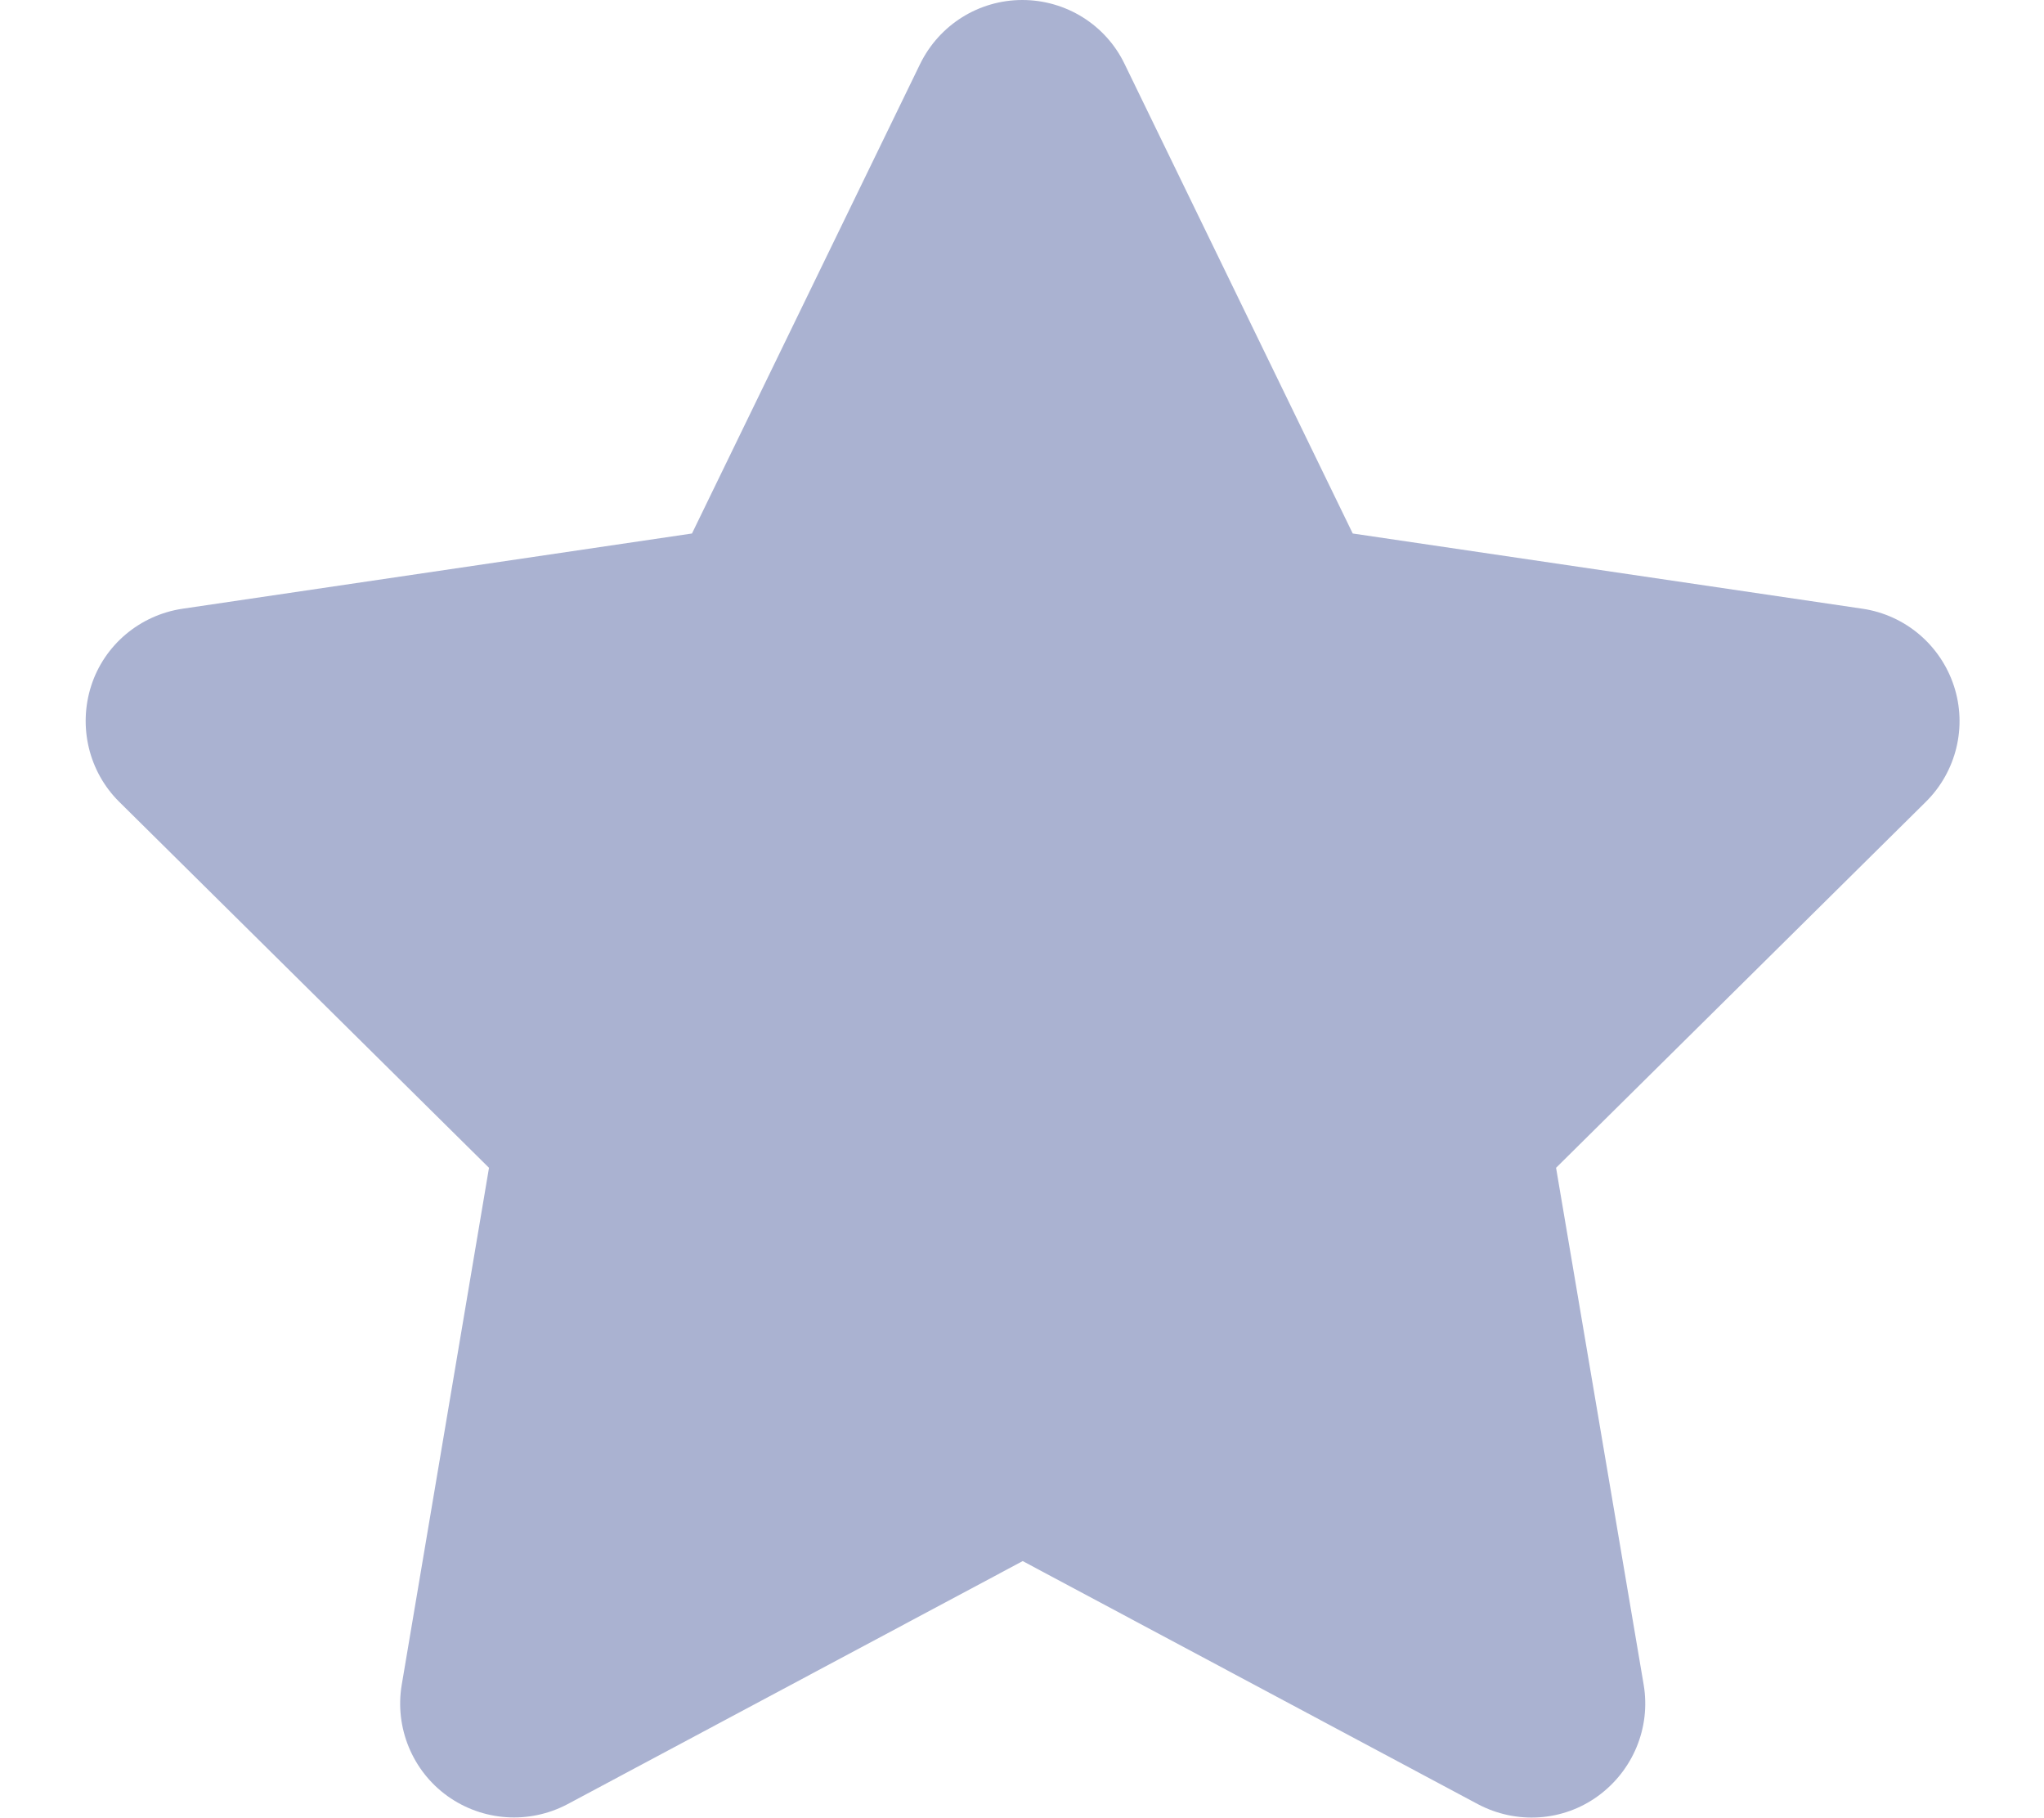
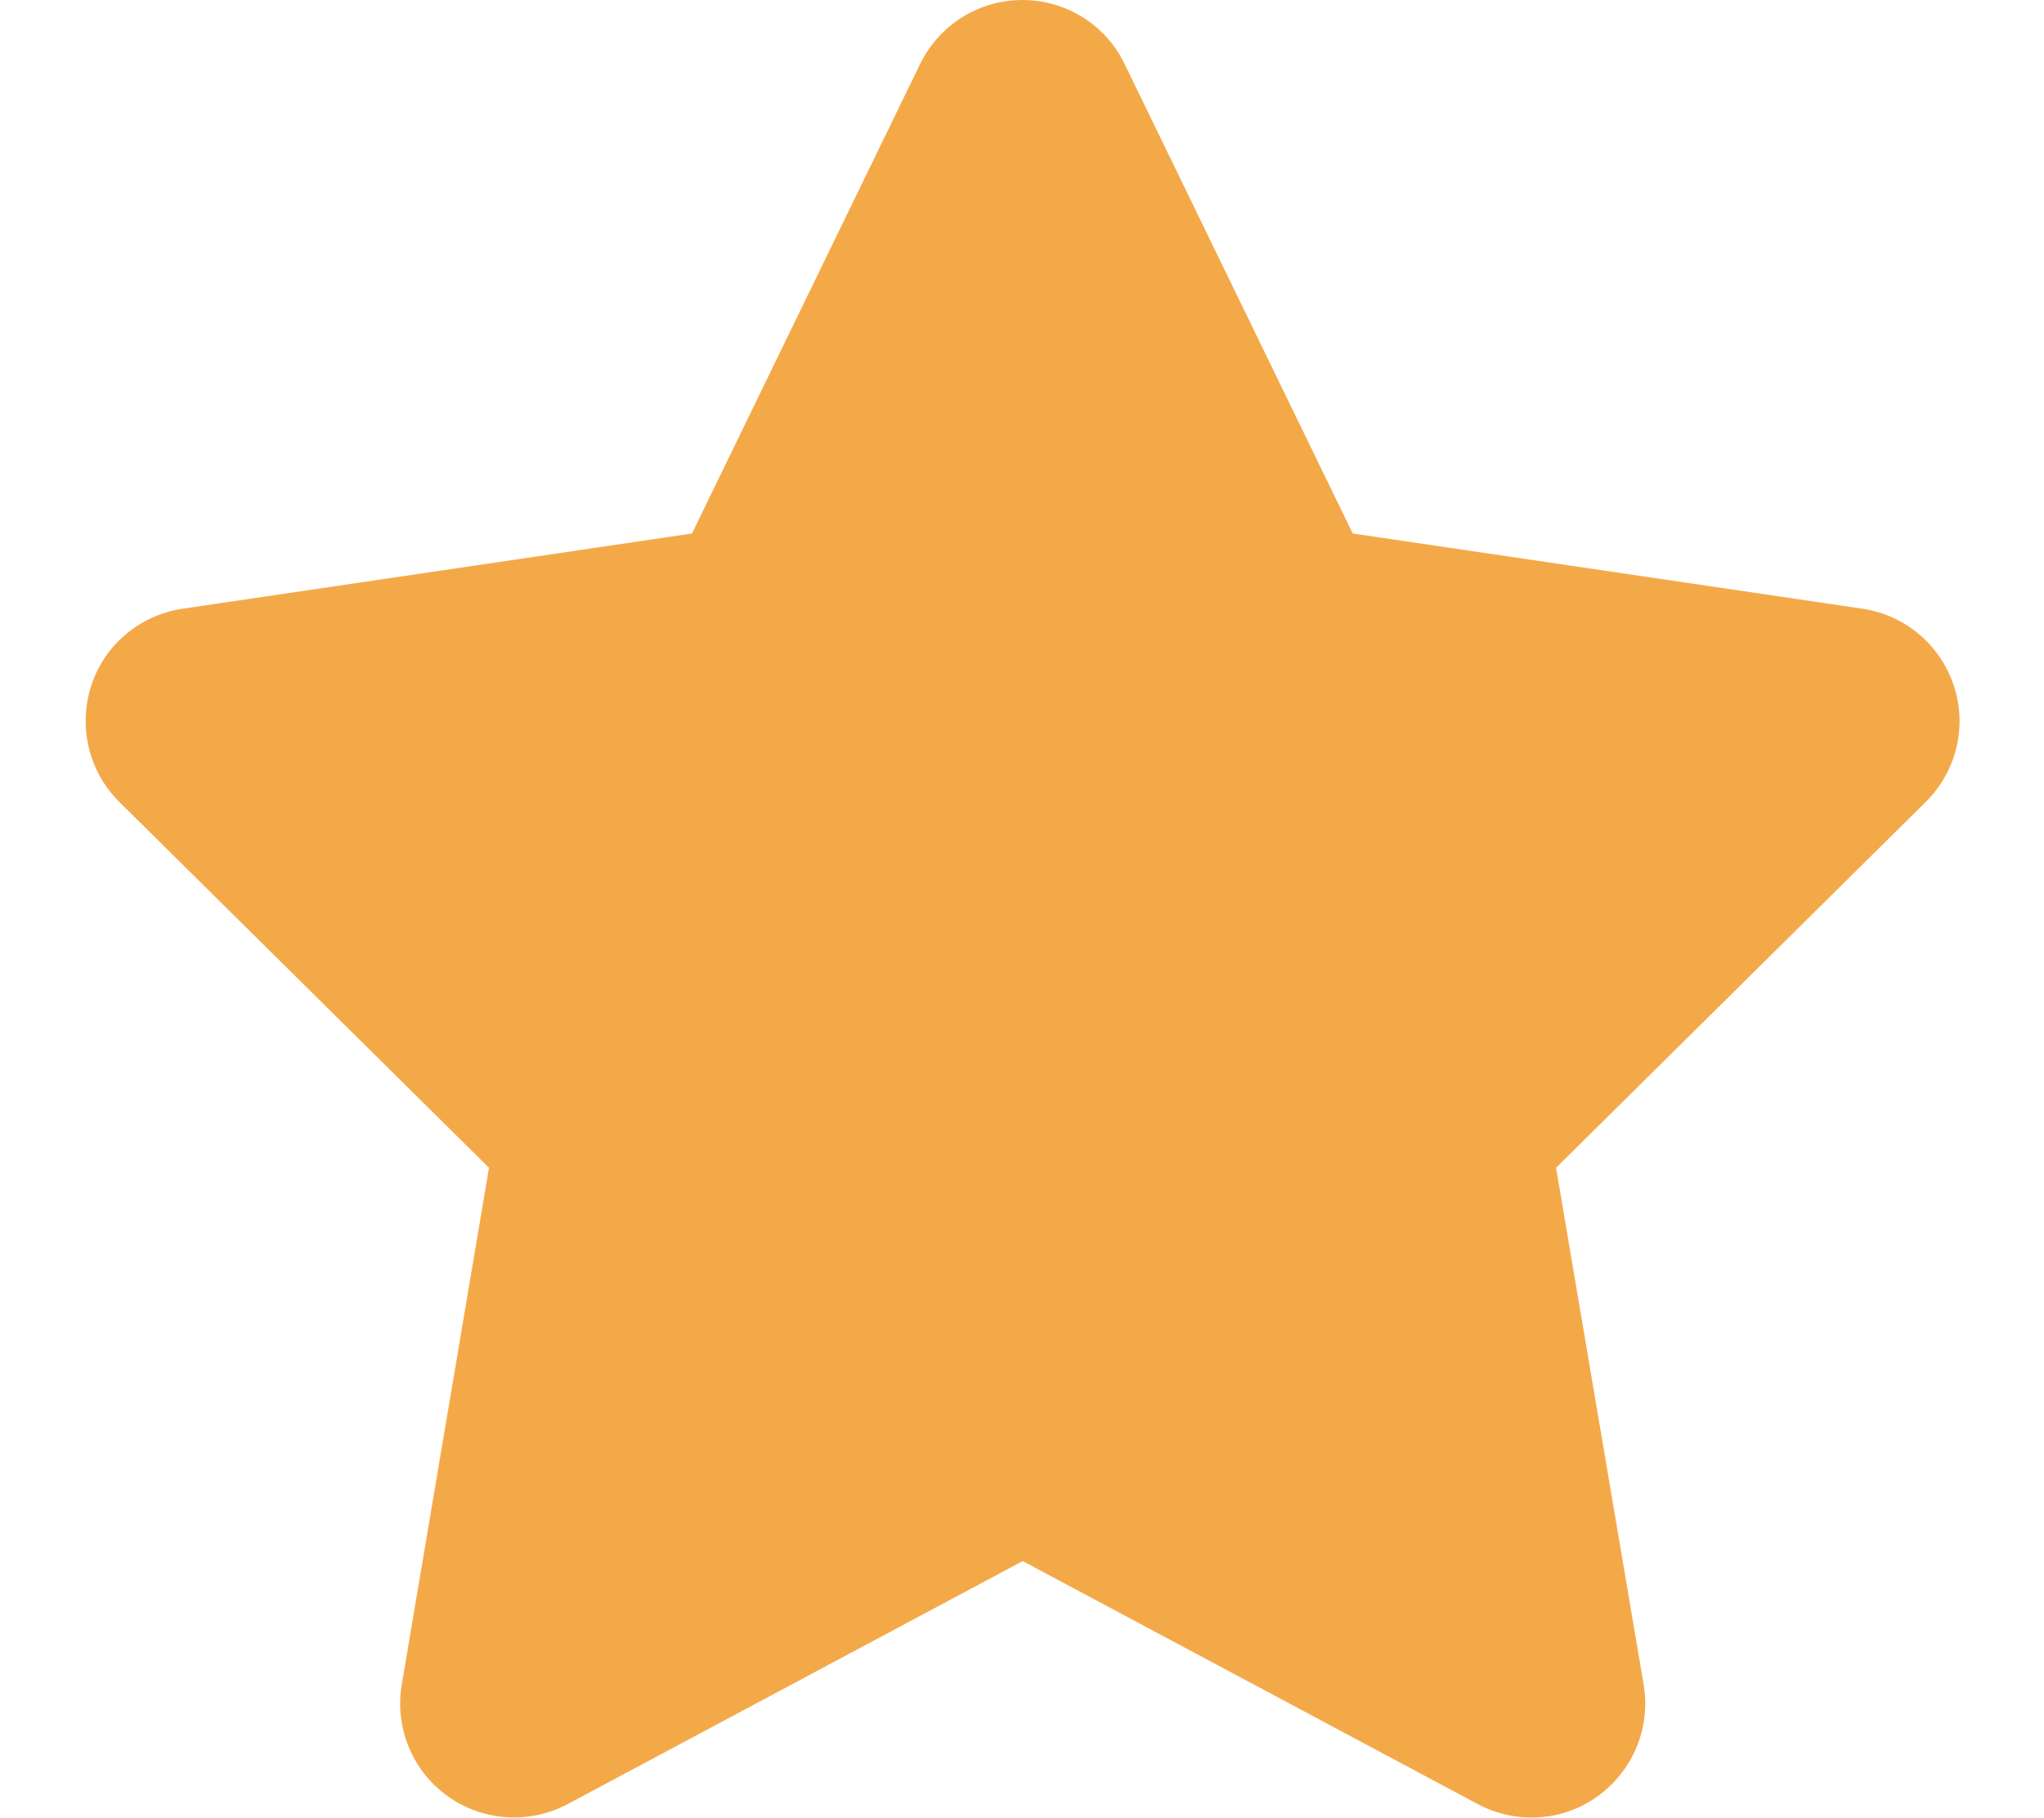
<svg xmlns="http://www.w3.org/2000/svg" height="16" width="18" viewBox="0 0 576 512">
-   <path opacity="1" fill="rgb(170, 178, 209)" d="M316.9 18C311.6 7 300.4 0 288.1 0s-23.4 7-28.8 18L195 150.3 51.4 171.5c-12 1.8-22 10.2-25.7 21.7s-.7 24.2 7.9 32.7L137.8 329 113.2 474.7c-2 12 3 24.2 12.9 31.3s23 8 33.8 2.3l128.3-68.5 128.3 68.5c10.8 5.7 23.9 4.9 33.8-2.3s14.9-19.3 12.9-31.3L438.5 329 542.7 225.9c8.6-8.5 11.7-21.2 7.9-32.7s-13.7-19.9-25.7-21.7L381.2 150.3 316.9 18z" />
+   <path opacity="1" fill="#f4a949" d="M316.9 18C311.6 7 300.4 0 288.1 0s-23.4 7-28.8 18L195 150.3 51.4 171.5c-12 1.8-22 10.2-25.7 21.7s-.7 24.2 7.9 32.7L137.8 329 113.2 474.7c-2 12 3 24.2 12.9 31.3s23 8 33.8 2.3l128.3-68.5 128.3 68.5c10.8 5.7 23.9 4.9 33.8-2.3s14.9-19.3 12.9-31.3L438.5 329 542.7 225.9c8.6-8.5 11.7-21.2 7.9-32.7s-13.7-19.9-25.7-21.7L381.2 150.3 316.9 18z" />
</svg>
